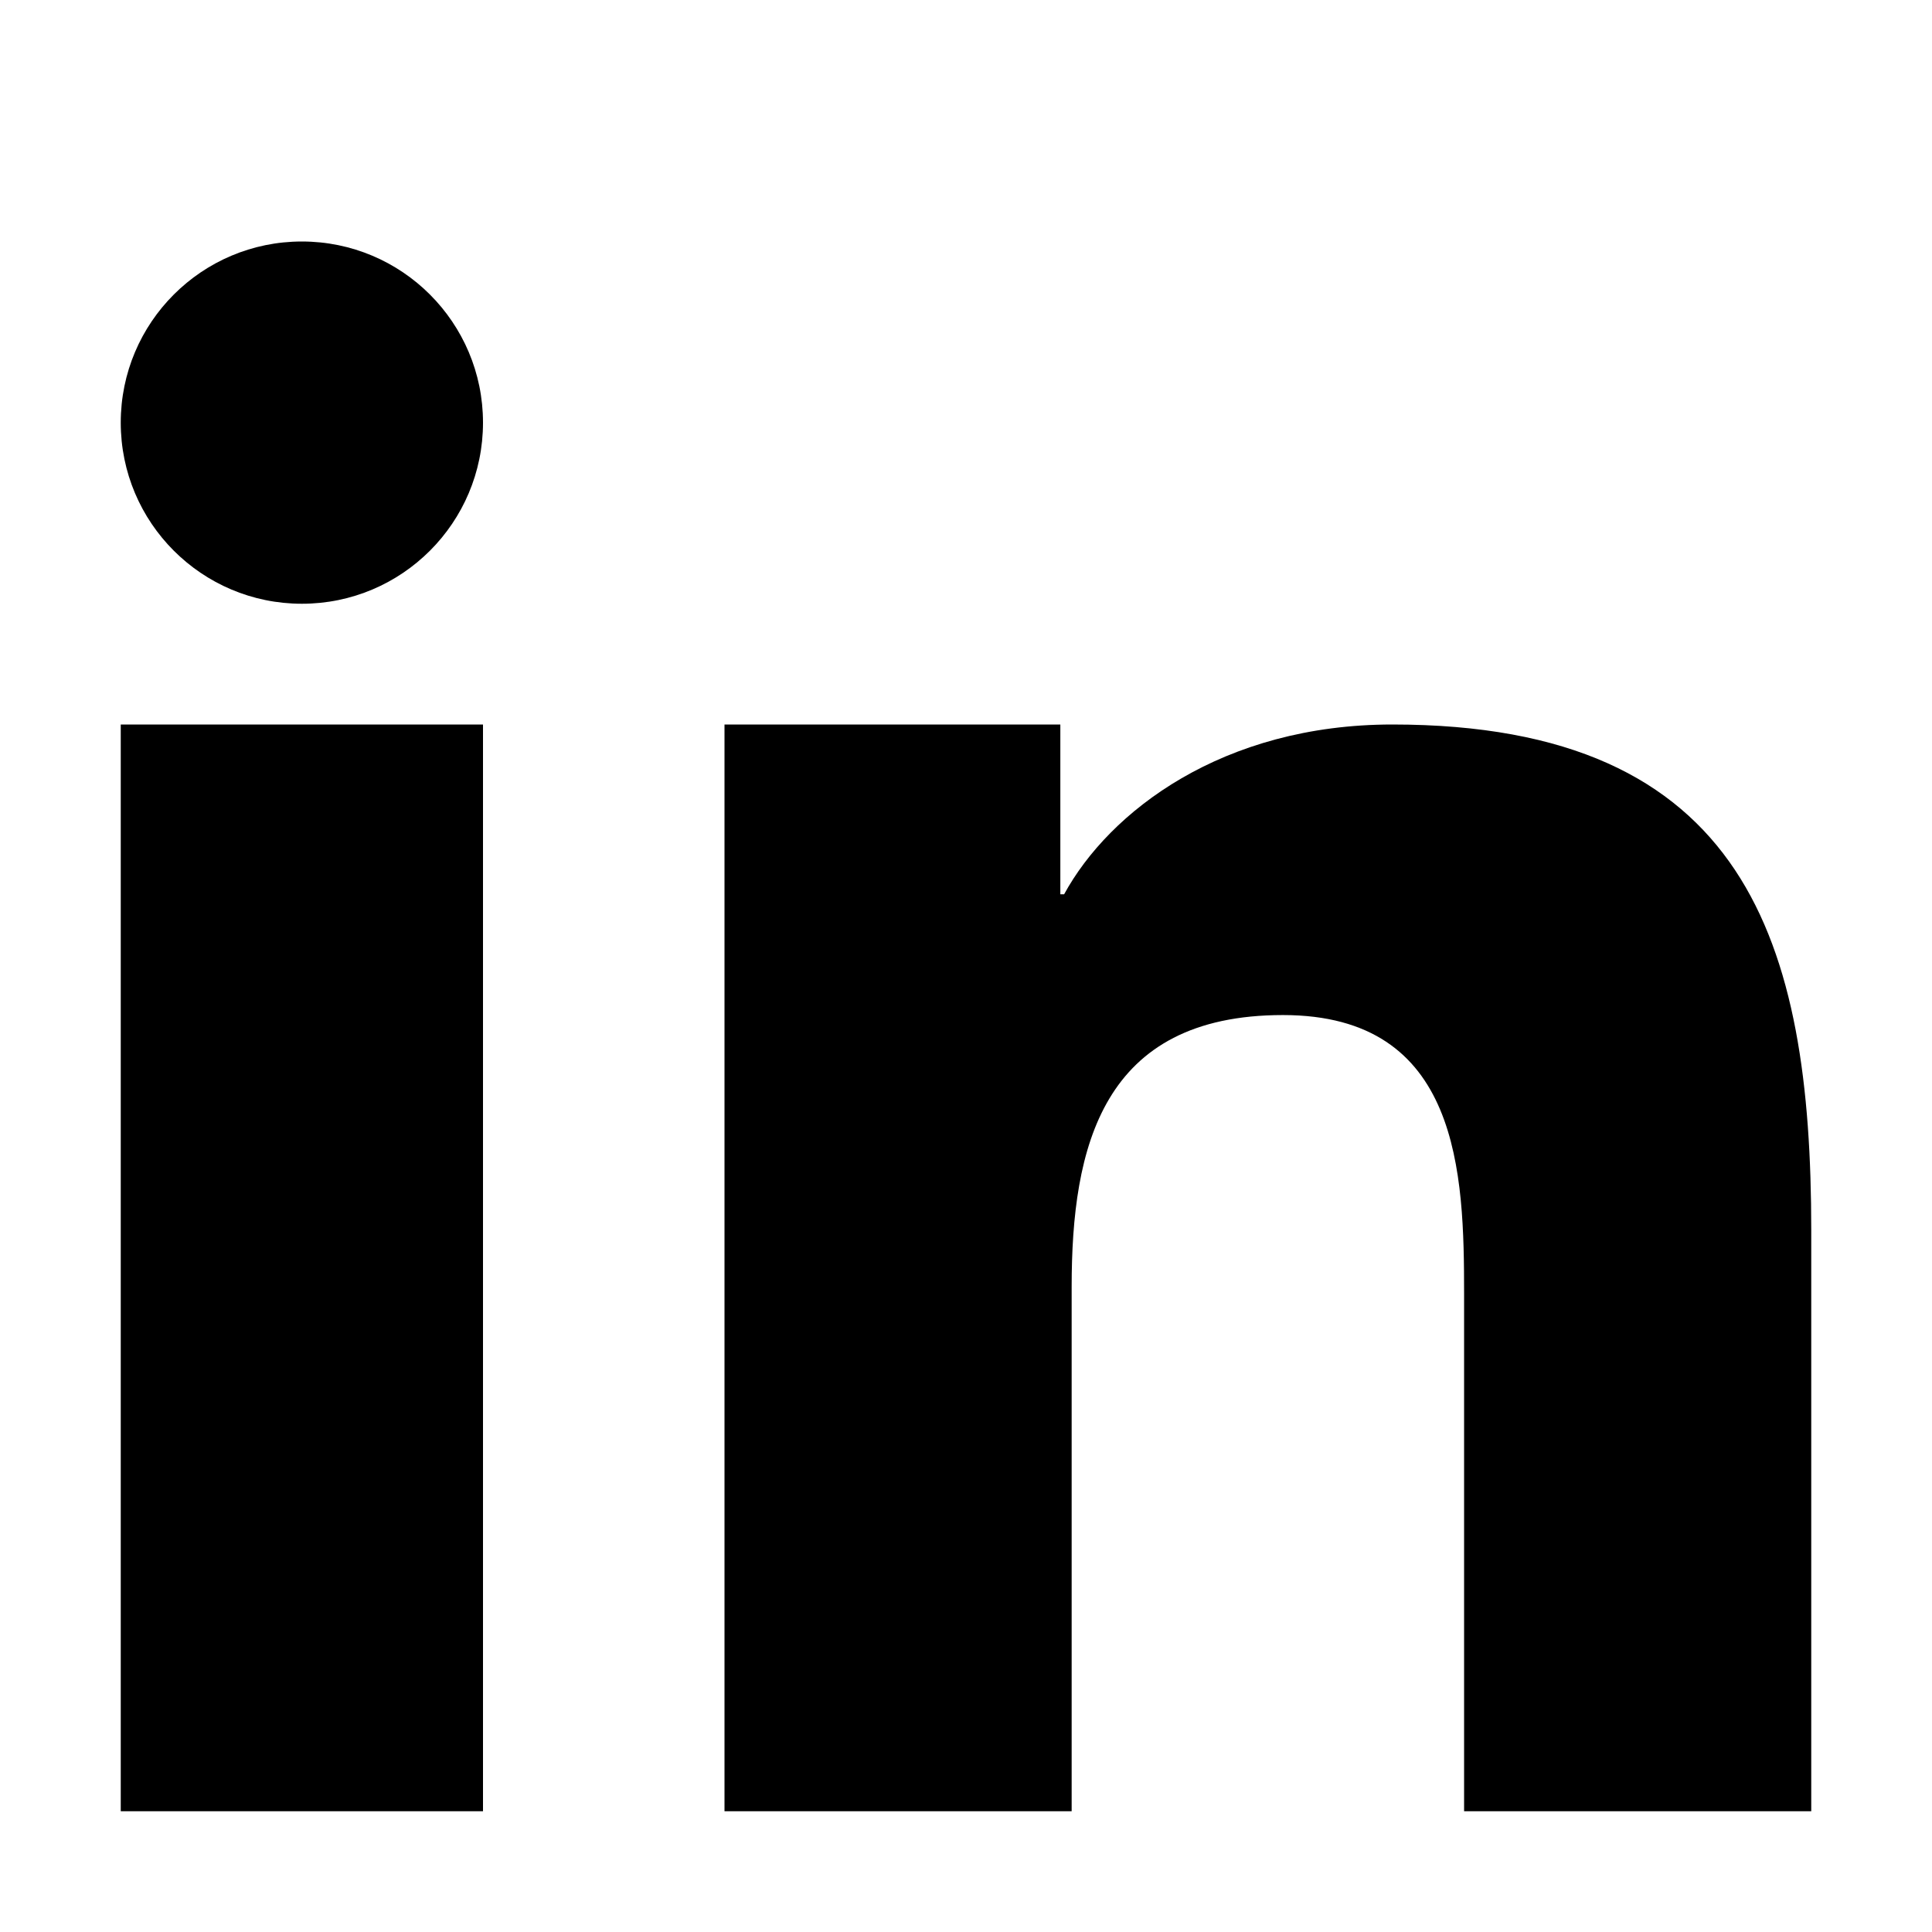
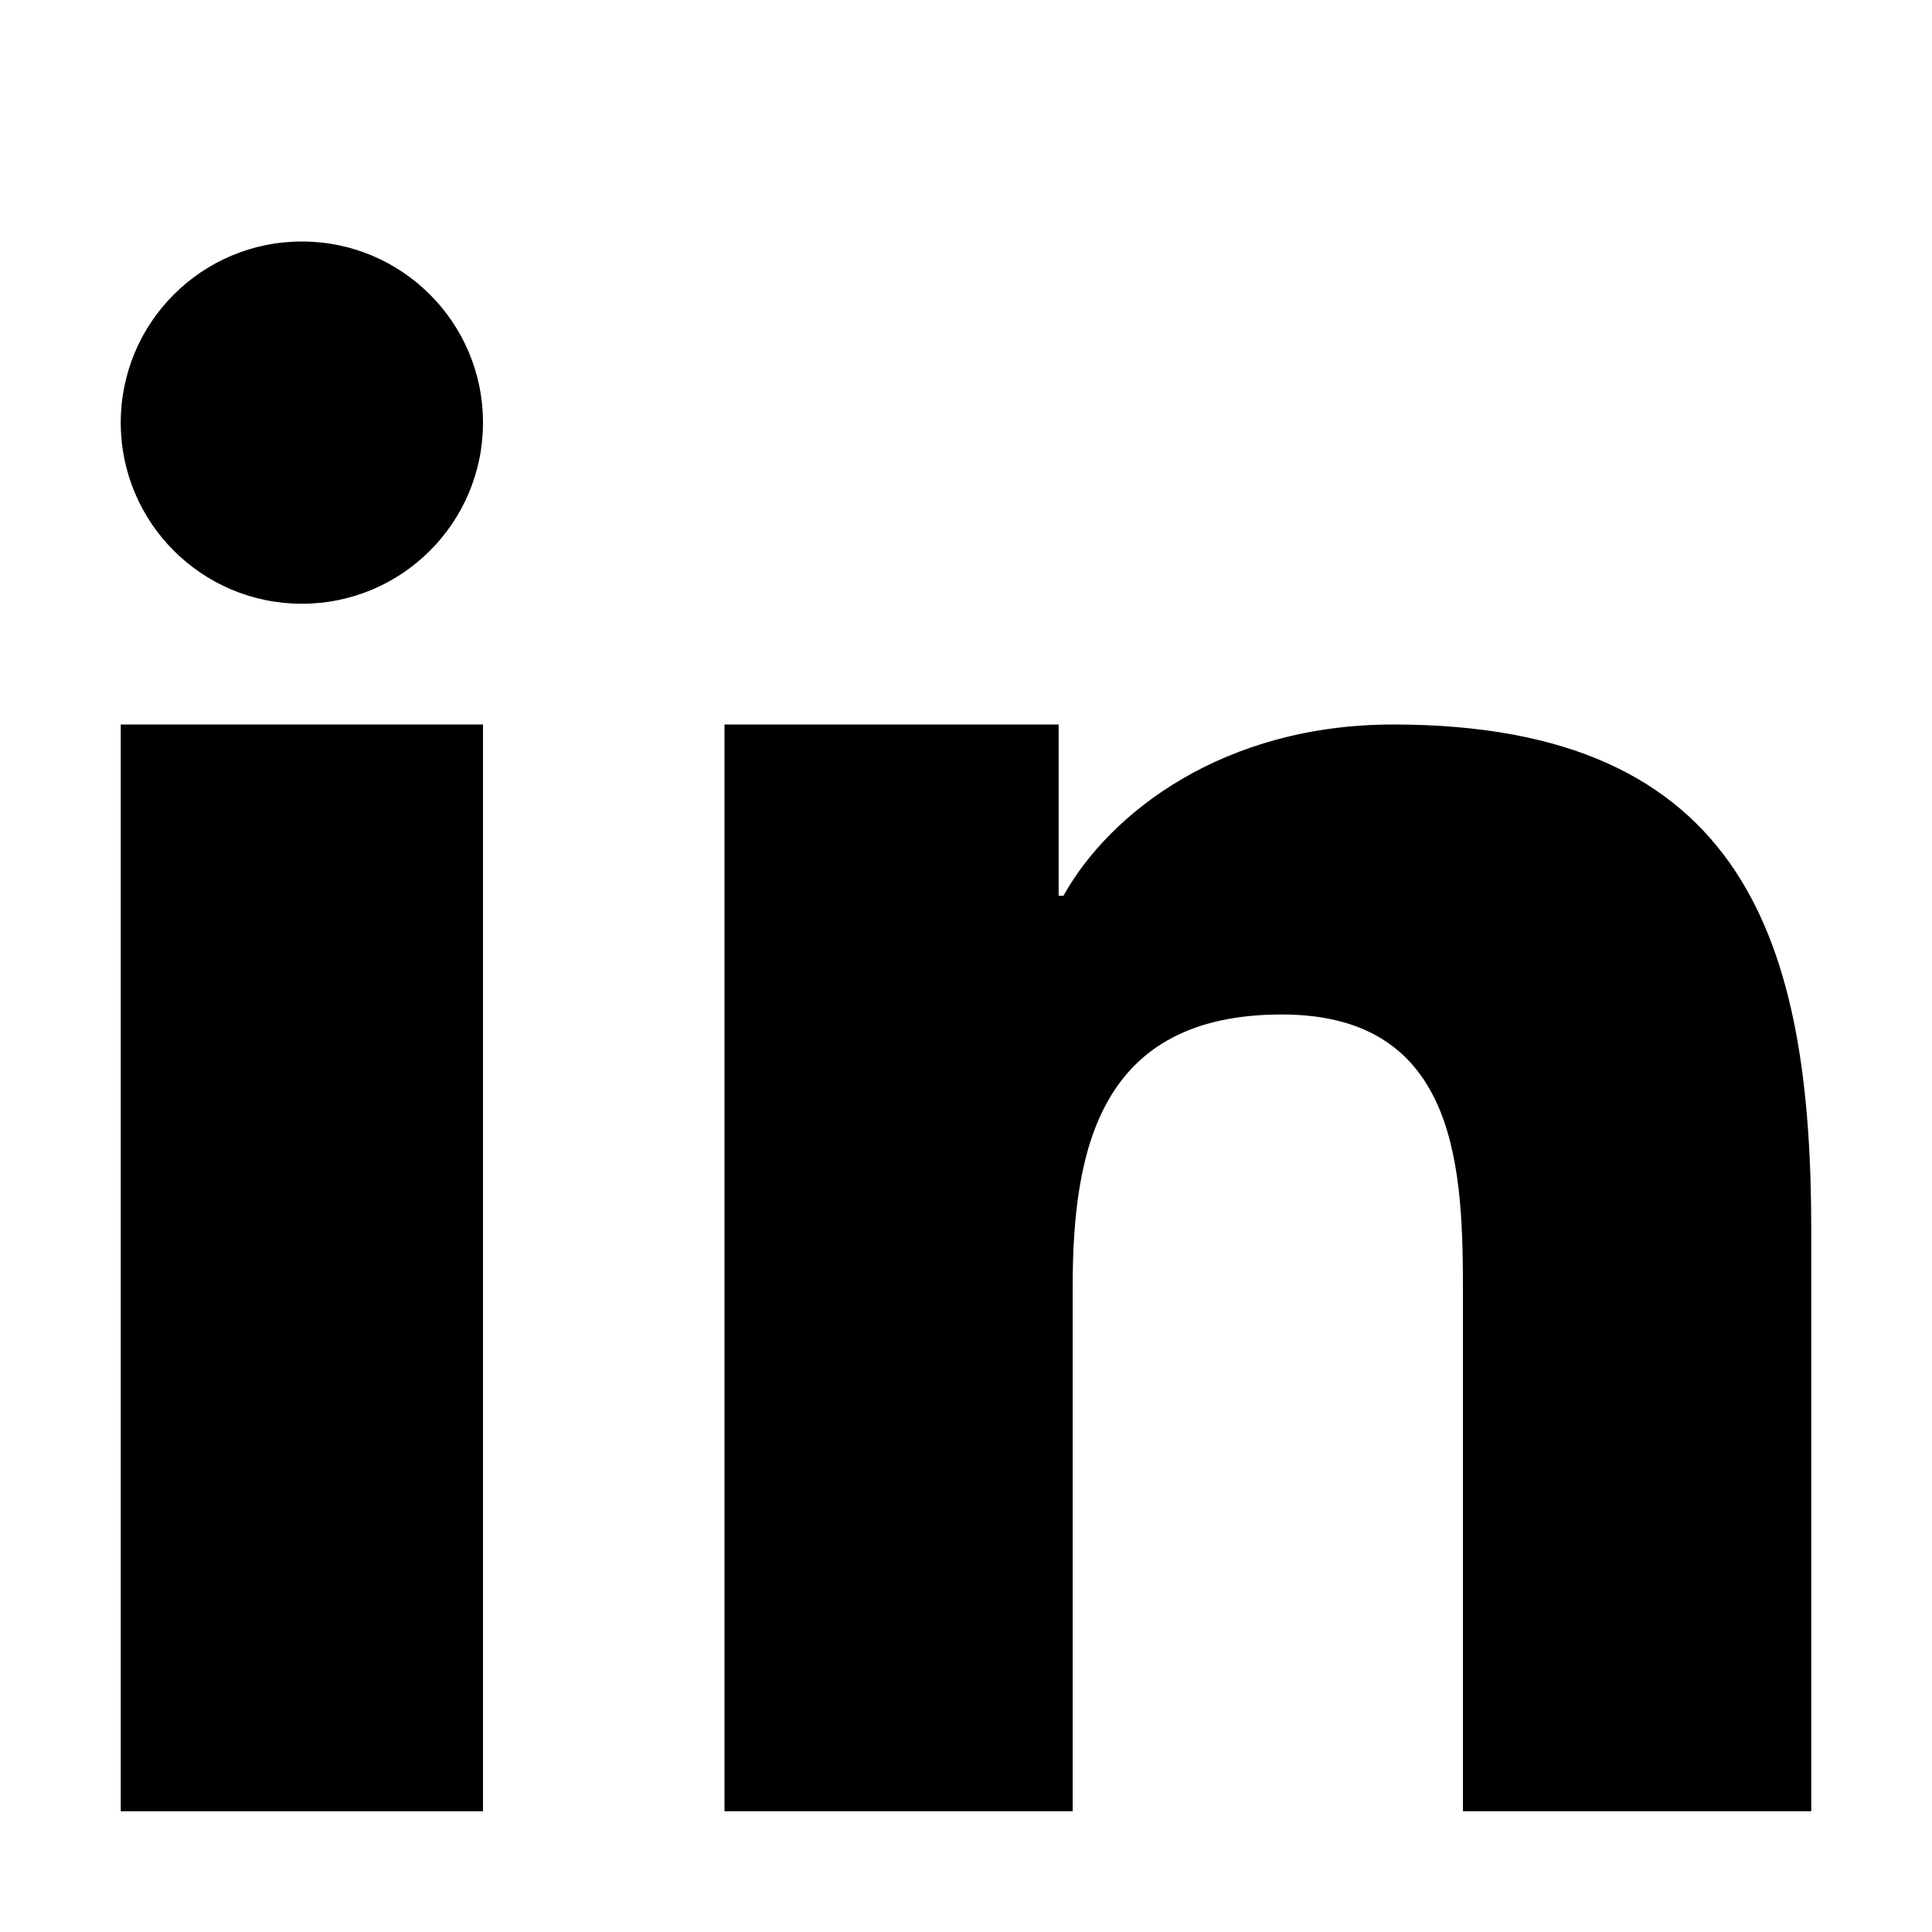
- <svg xmlns="http://www.w3.org/2000/svg" width="512" height="512">
-   <path d="M192 192h89v45h1c12-22 42-45 87-45 94 0 111 58 111 134v154h-92V343c0-32-1-74-48-74-48 0-56 35-56 72v139h-92V192zm-160 0h96v288H32V192zm96-80a48 48 0 1 1-96 0 48 48 0 0 1 96 0z" />
+ <svg xmlns="http://www.w3.org/2000/svg" version="1.1" width="512" height="512" viewBox="0 0 512 512">
+   <g id="icomoon-ignore">
+ </g>
+   <path d="M192 192h88.553v45.391h1.266c12.32-22.097 42.479-45.391 87.421-45.391 93.473 0 110.76 58.188 110.76 133.867v154.133h-92.305v-136.639c0-32.592-0.667-74.513-48.014-74.513-48.074 0-55.41 35.493-55.41 72.146v139.006h-92.271v-288z" />
+   <path d="M32 192h96v288h-96v-288z" />
+   <path d="M128 112c0 26.51-21.49 48-48 48s-48-21.49-48-48c0-26.51 21.49-48 48-48s48 21.49 48 48z" />
</svg>
